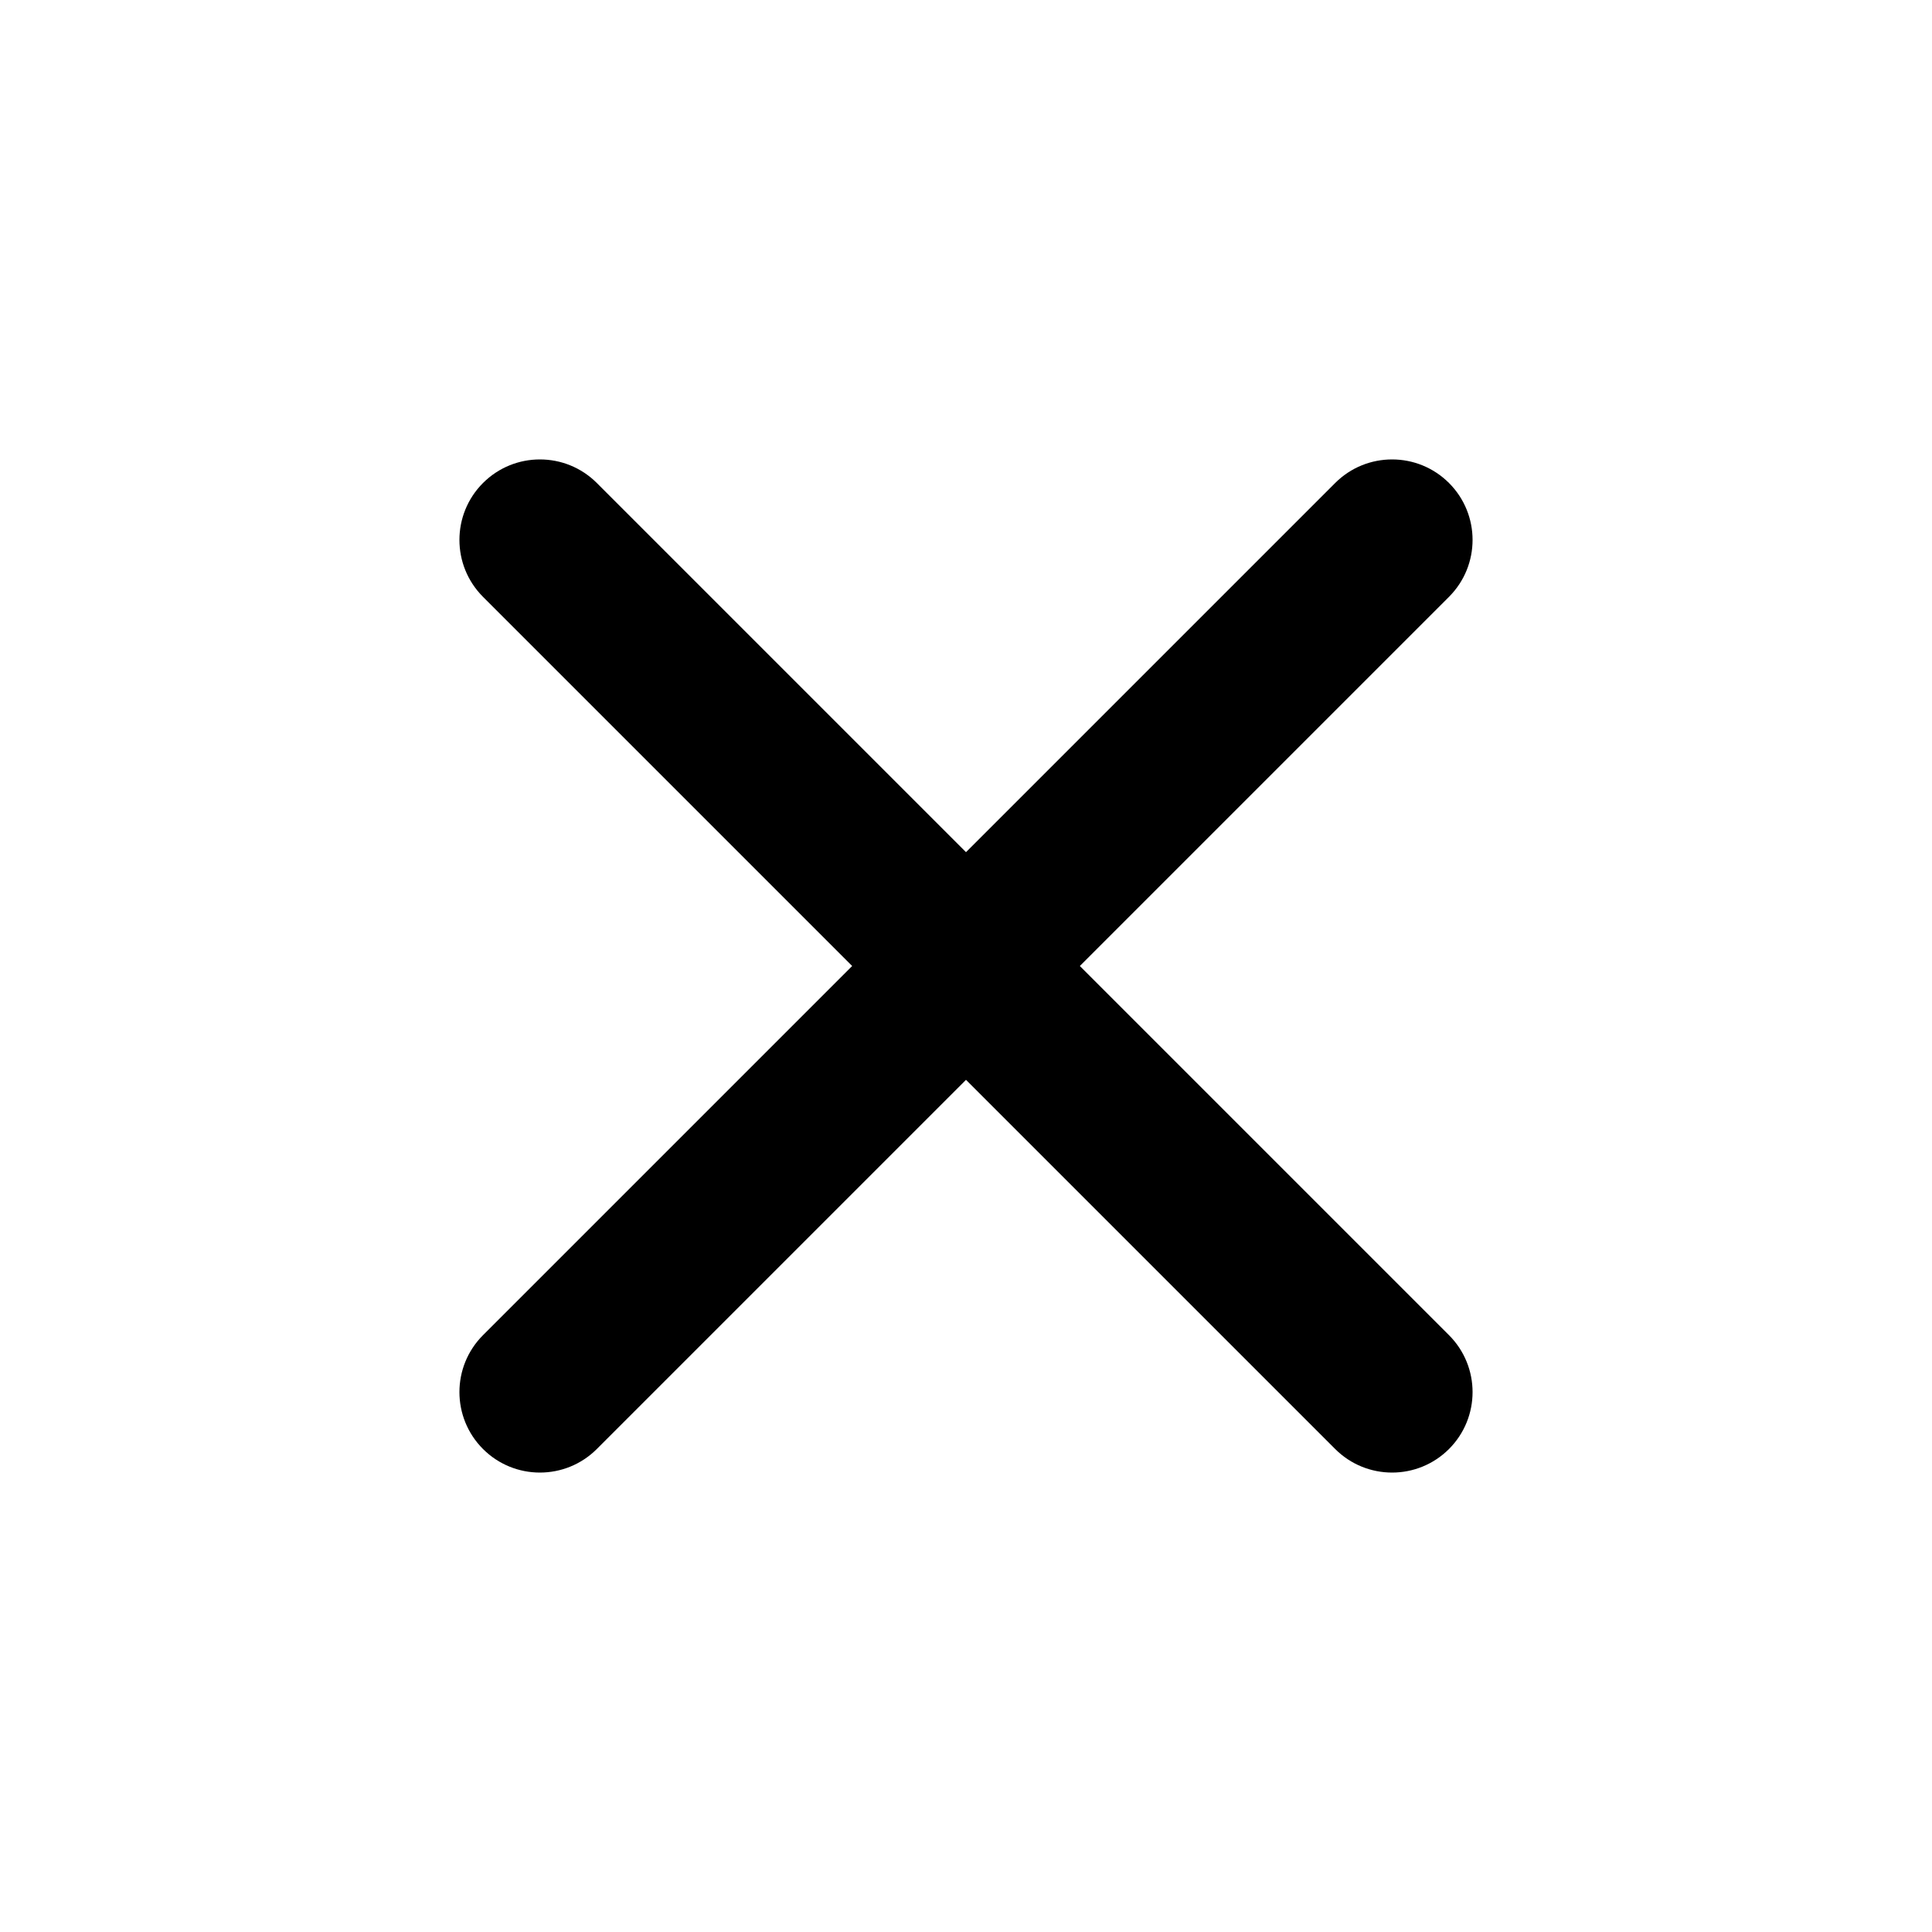
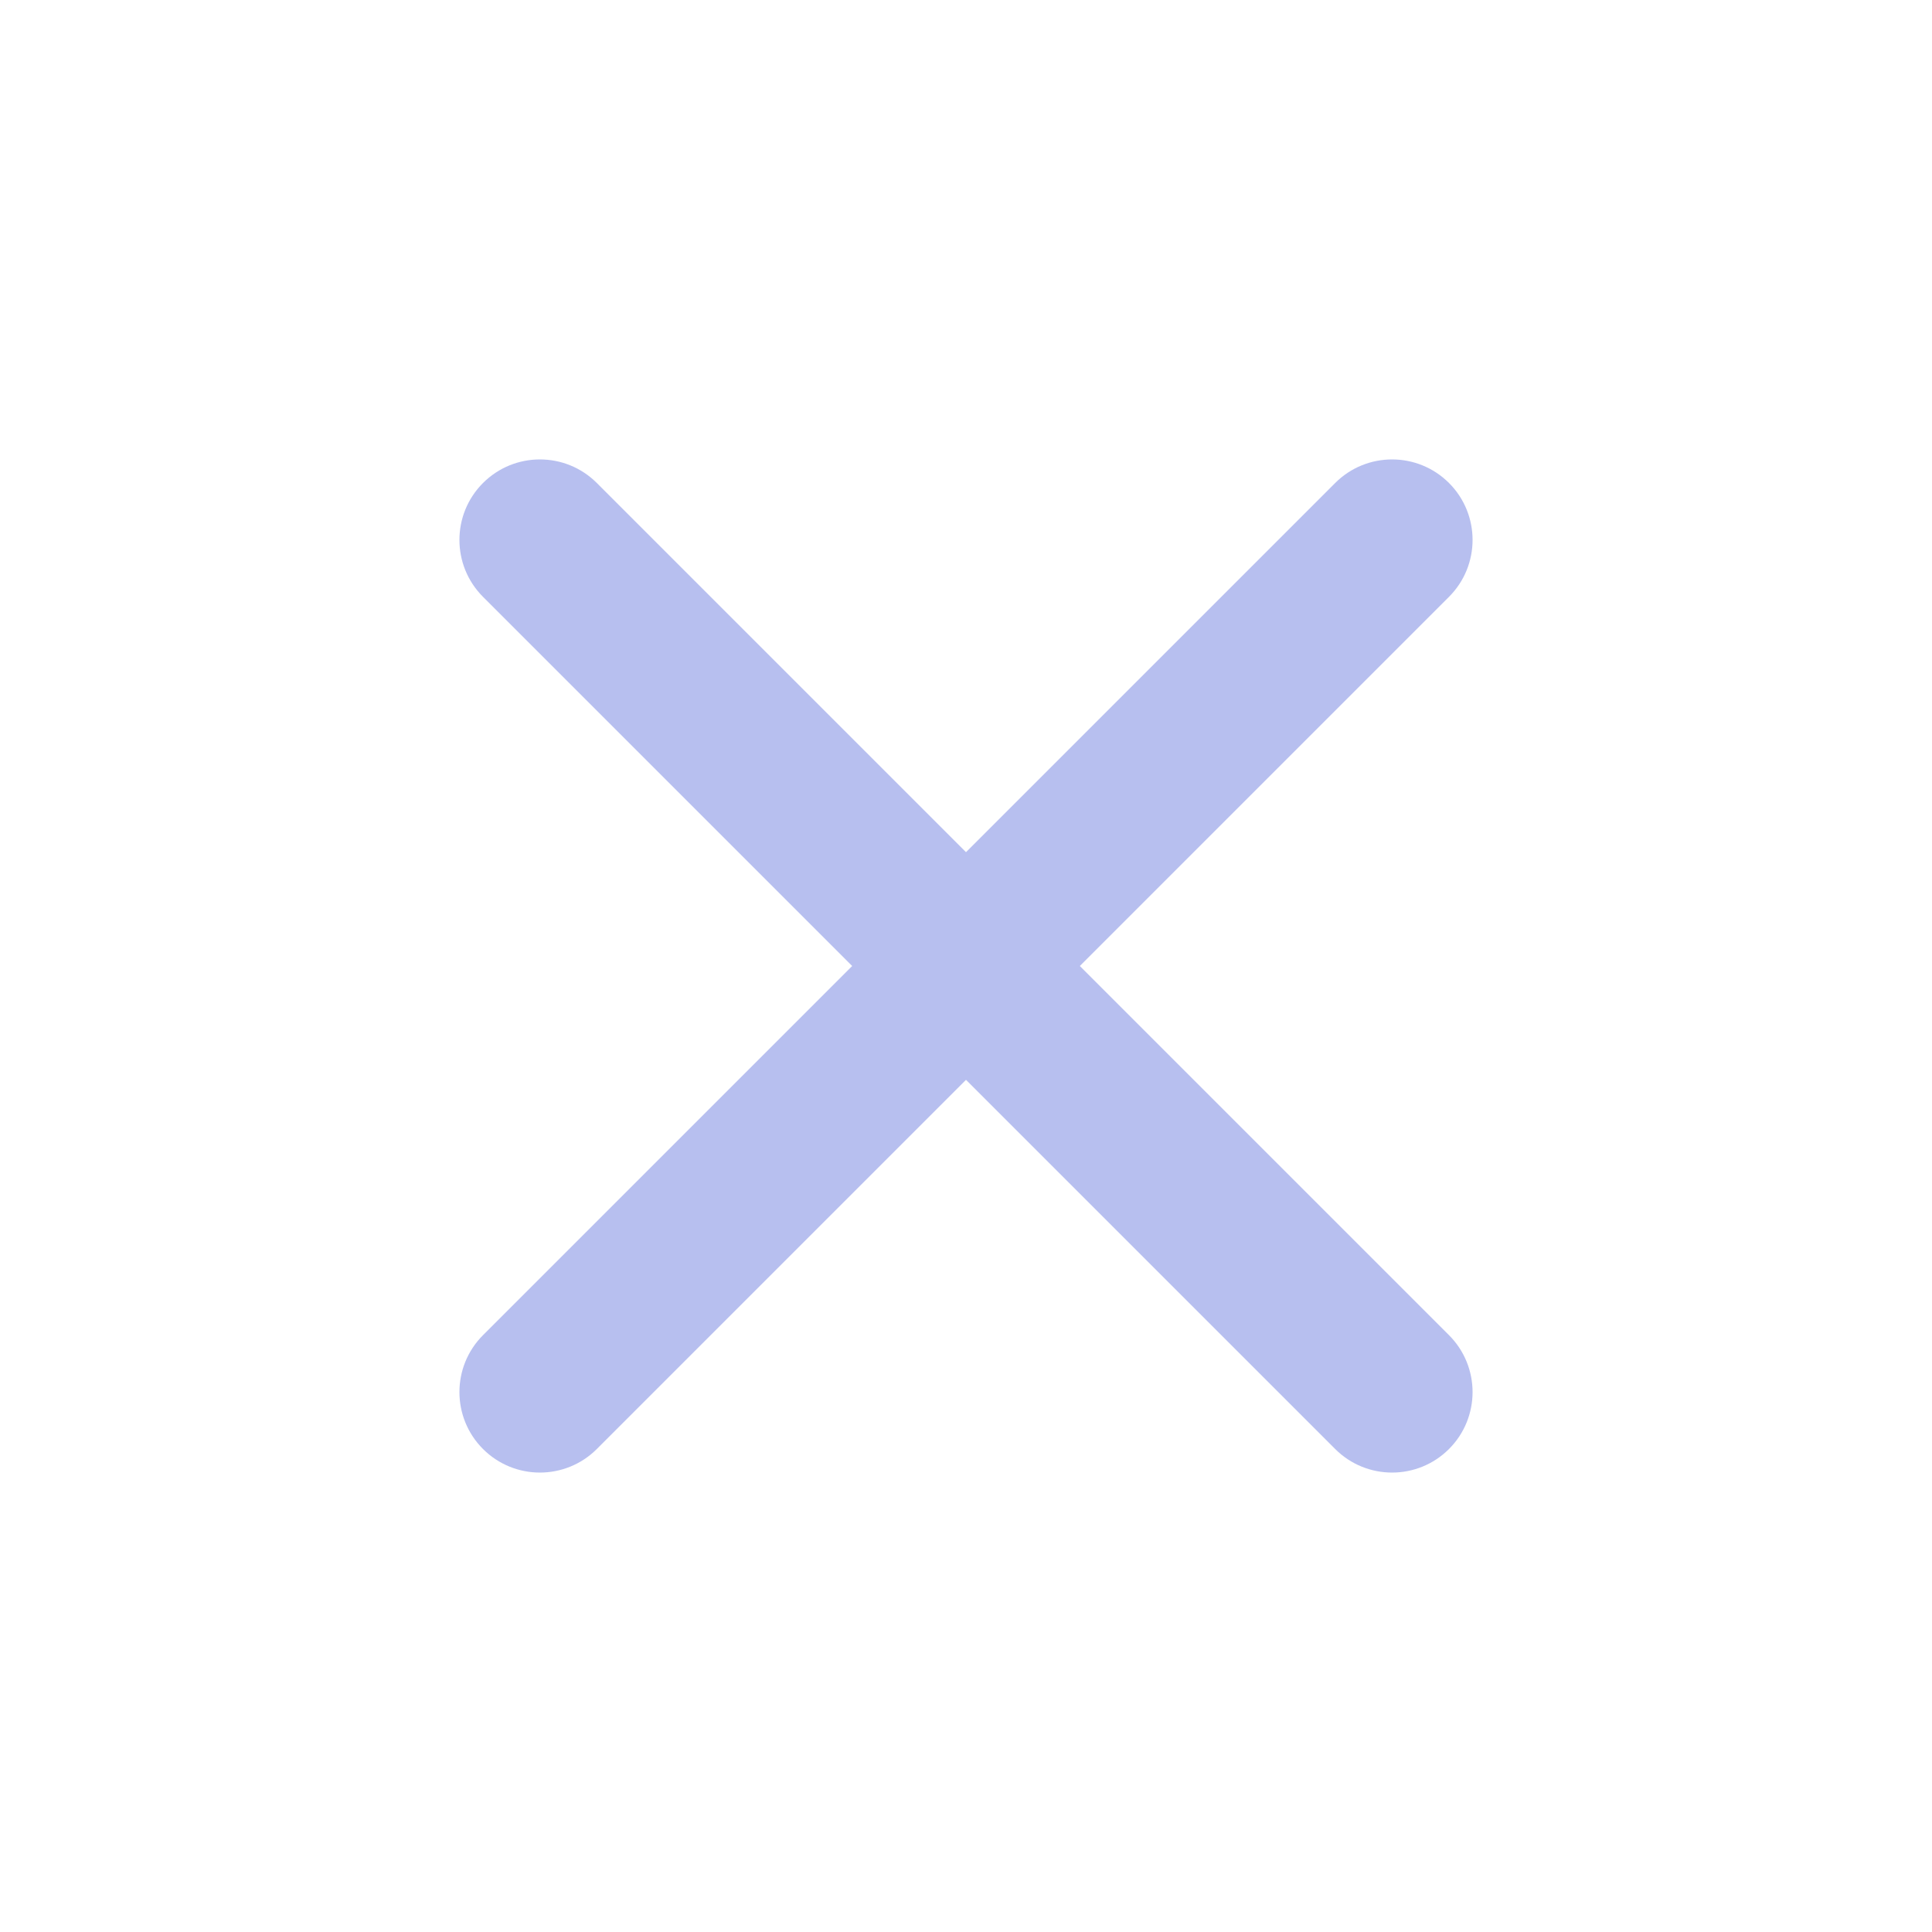
<svg xmlns="http://www.w3.org/2000/svg" viewBox="0 0 24 24" width="32" height="32">
-   <path d="M18,6h0a1,1,0,0,0-1.414,0L12,10.586,7.414,6A1,1,0,0,0,6,6H6A1,1,0,0,0,6,7.414L10.586,12,6,16.586A1,1,0,0,0,6,18H6a1,1,0,0,0,1.414,0L12,13.414,16.586,18A1,1,0,0,0,18,18h0a1,1,0,0,0,0-1.414L13.414,12,18,7.414A1,1,0,0,0,18,6Z" />
+   <path fill="#b7bfef" d="M18,6h0a1,1,0,0,0-1.414,0L12,10.586,7.414,6A1,1,0,0,0,6,6H6A1,1,0,0,0,6,7.414L10.586,12,6,16.586A1,1,0,0,0,6,18H6a1,1,0,0,0,1.414,0L12,13.414,16.586,18A1,1,0,0,0,18,18h0a1,1,0,0,0,0-1.414L13.414,12,18,7.414A1,1,0,0,0,18,6Z" />
</svg>
